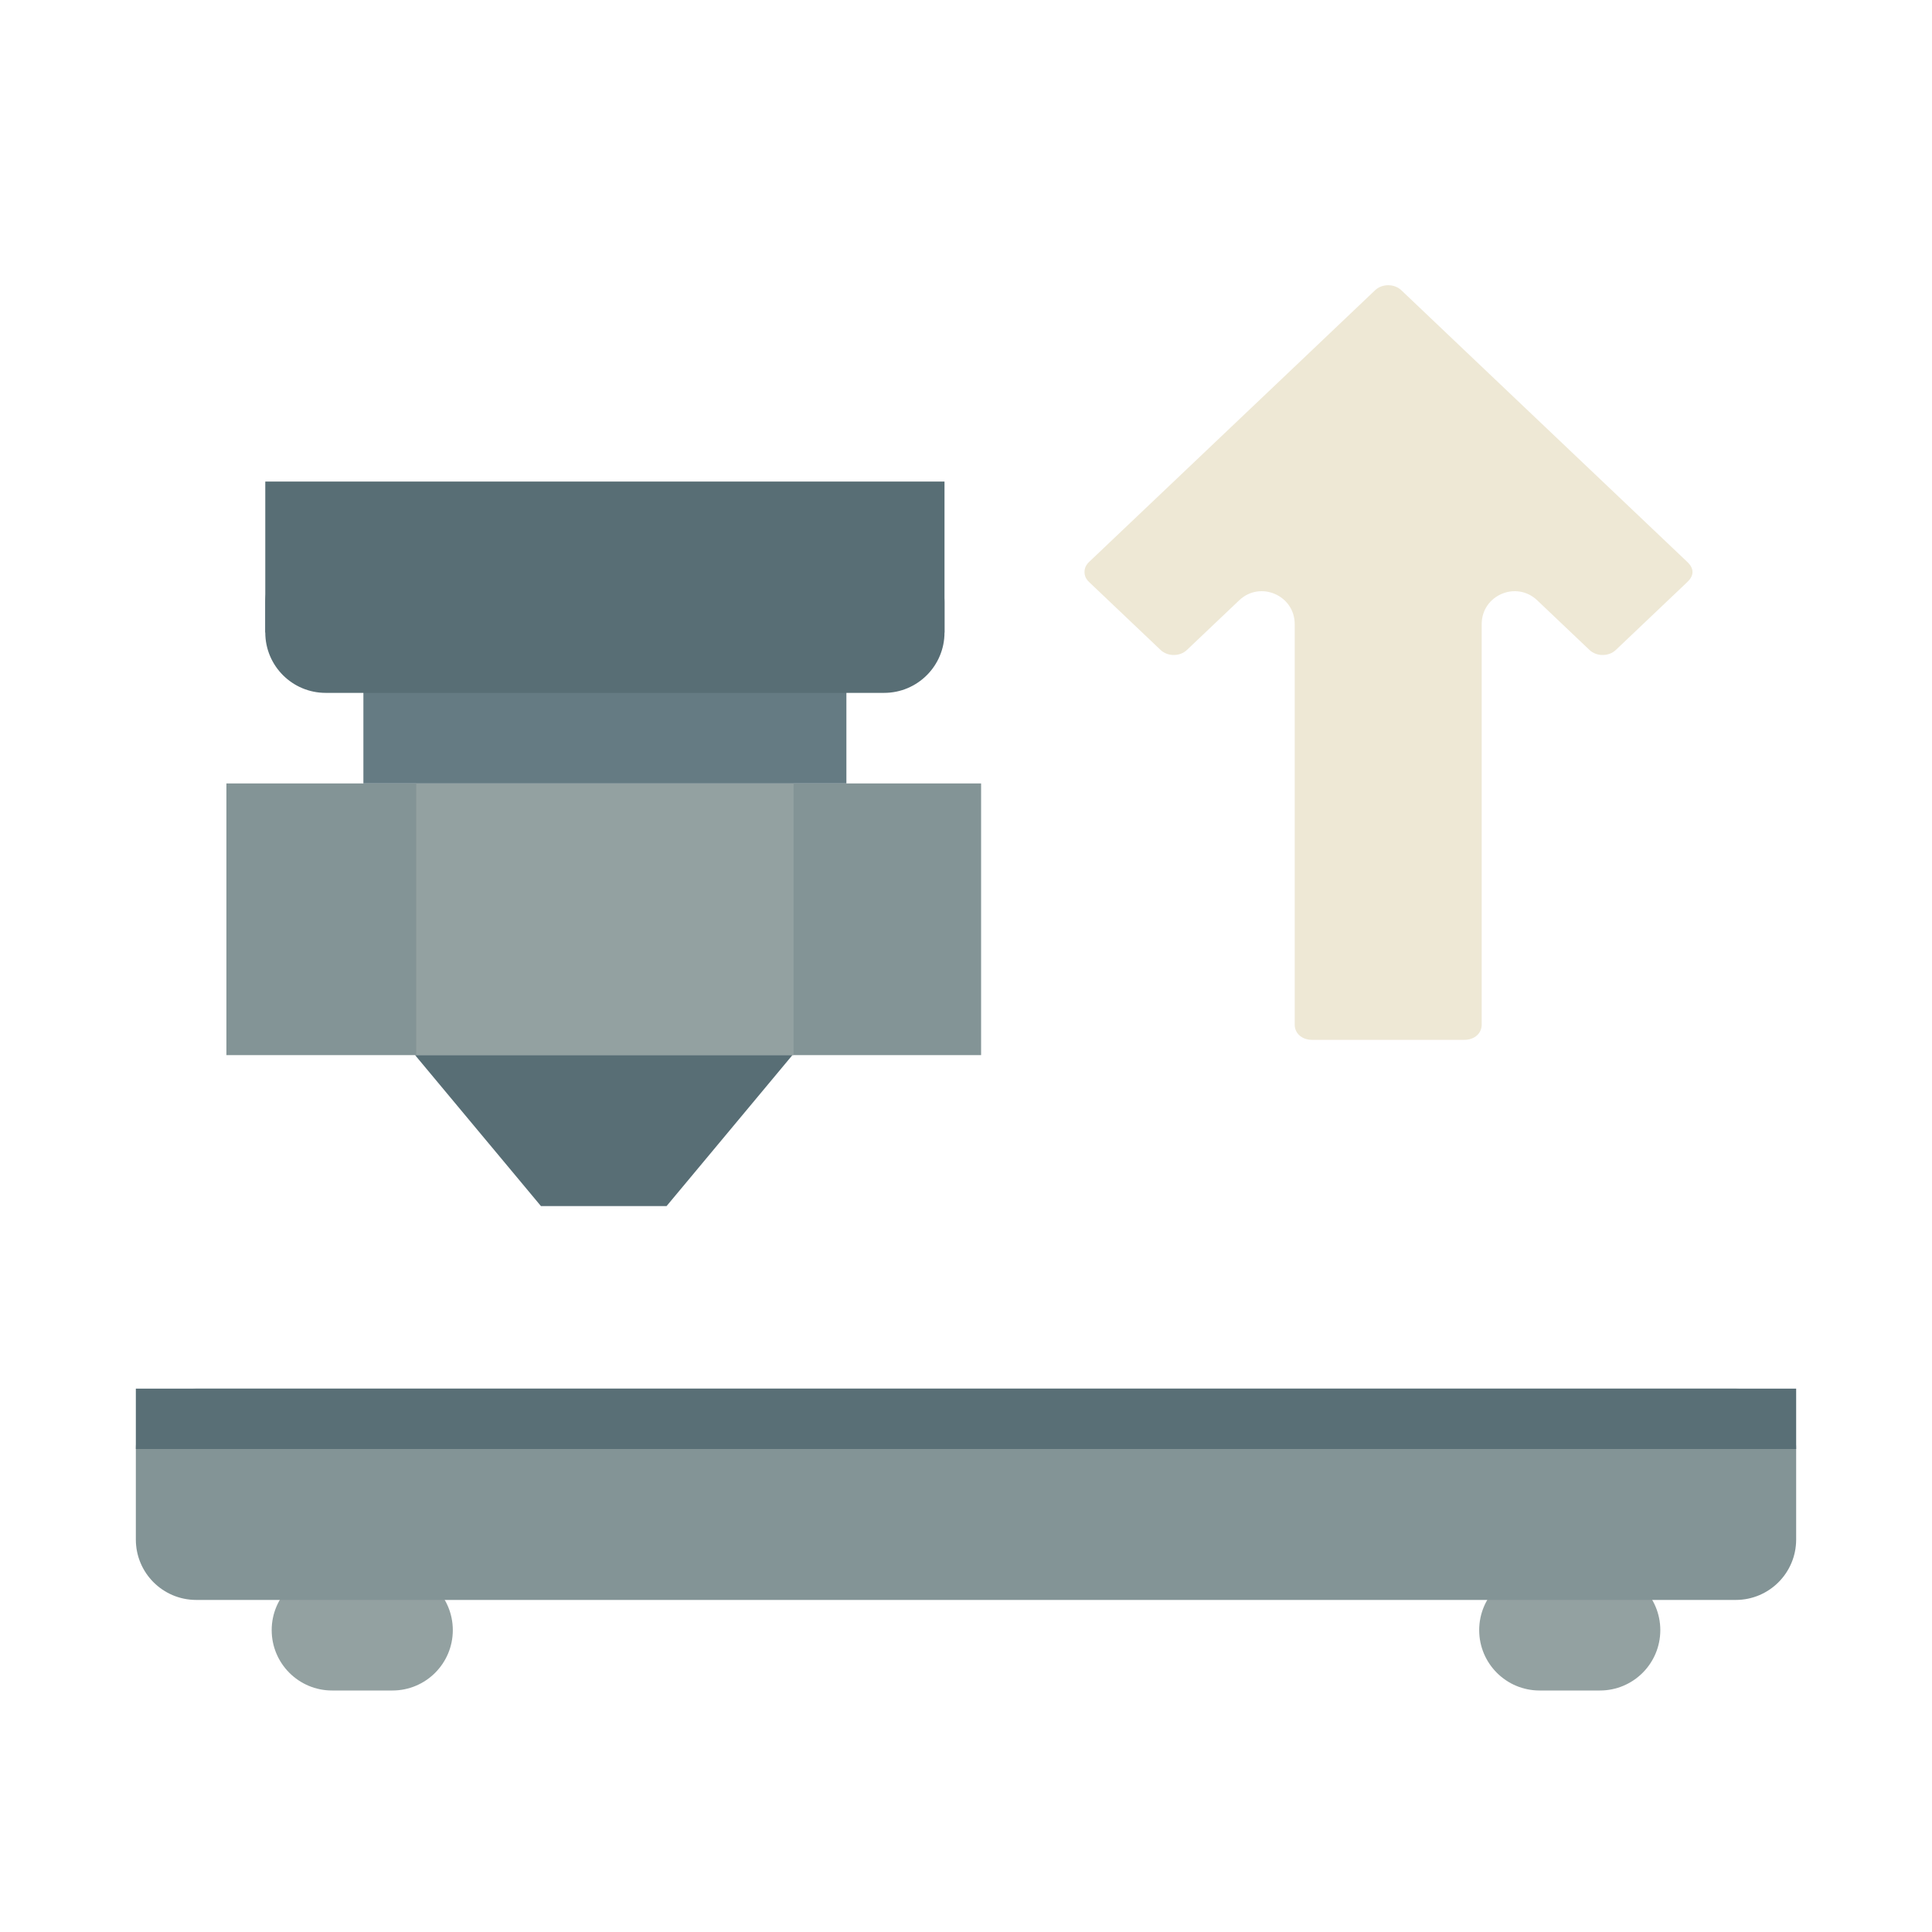
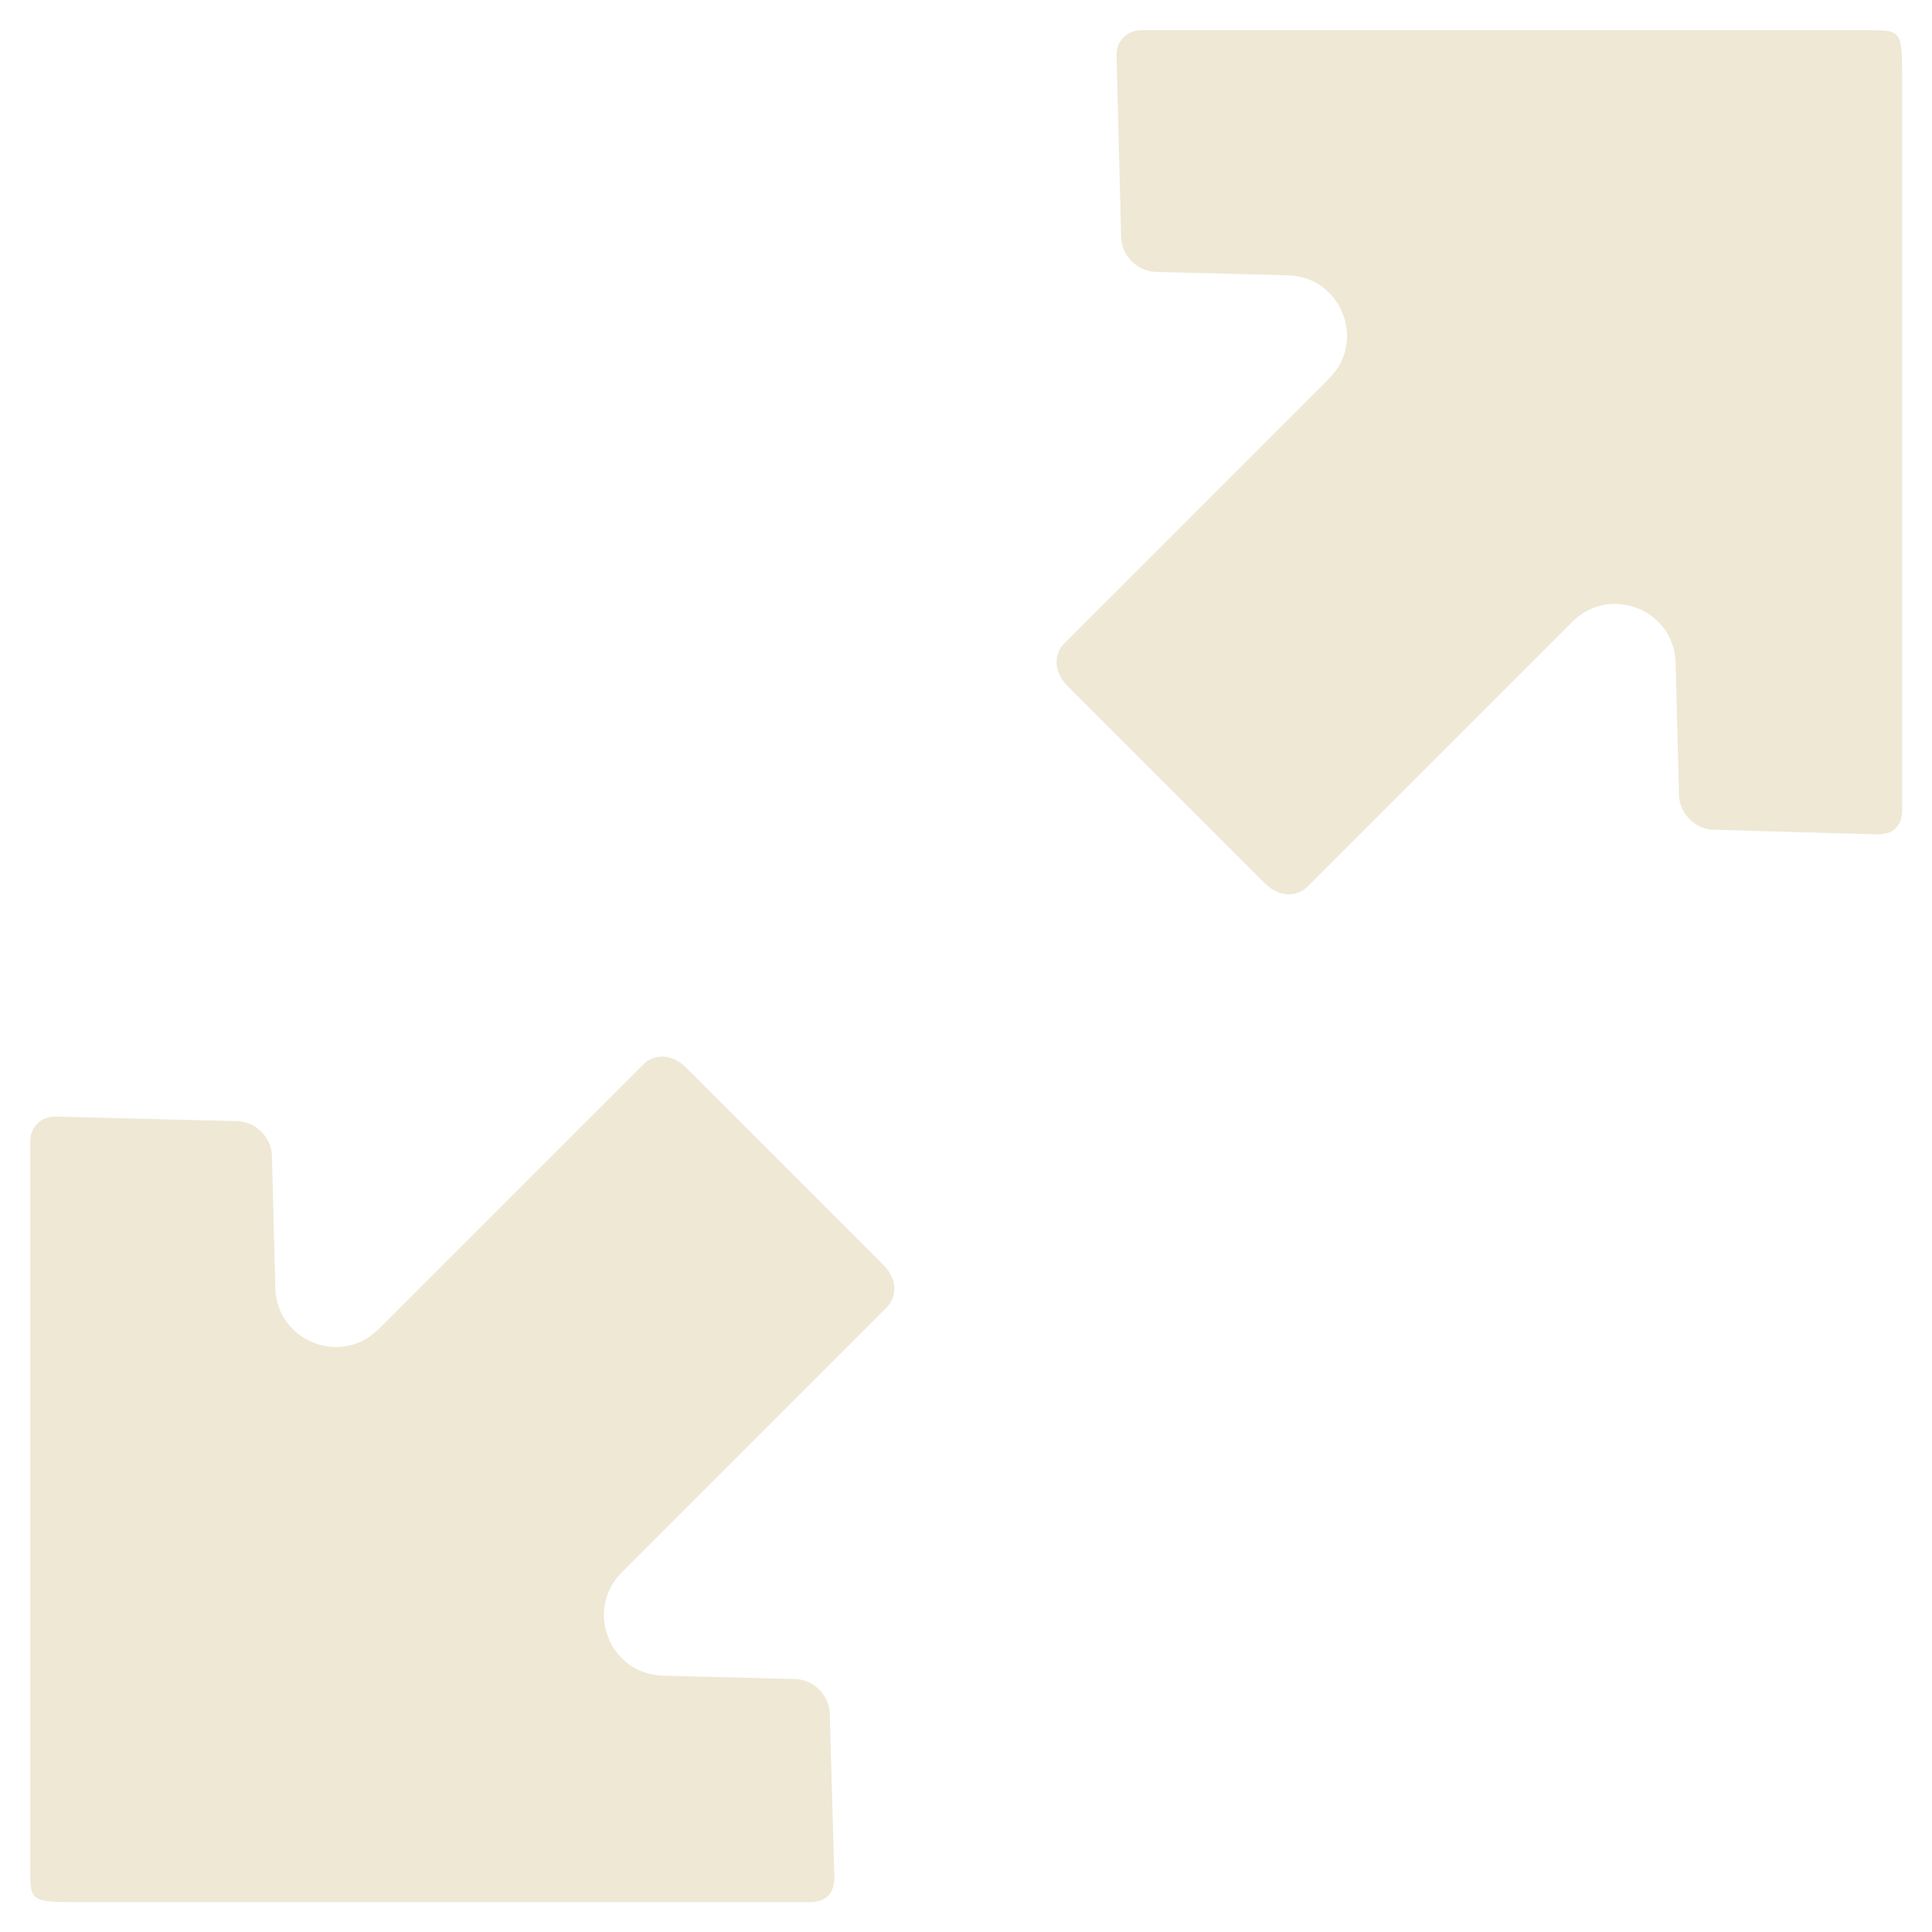
- <svg xmlns="http://www.w3.org/2000/svg" xmlns:xlink="http://www.w3.org/1999/xlink" width="64" height="64" viewBox="0 0 64 64" version="1.1" id="svg38">
-   <defs id="defs42">
-     <linearGradient id="linearGradient955">
-       <stop style="stop-color:#dc322f;stop-opacity:1" offset="0" id="stop959" />
-       <stop style="stop-color:#cb4b16;stop-opacity:0.498" offset="0.5" id="stop964" />
-       <stop style="stop-color:#b58900;stop-opacity:0.247" offset="0.75" id="stop966" />
-       <stop style="stop-color:#ffffff;stop-opacity:0;" offset="1" id="stop961" />
-     </linearGradient>
-     <linearGradient xlink:href="#linearGradient955" id="linearGradient945" x1="51" y1="40" x2="50.862" y2="5.843" gradientUnits="userSpaceOnUse" gradientTransform="translate(2,2.000366)" />
-   </defs>
-   <g id="g931" transform="translate(-1.034073,4.01132)">
-     <rect style="opacity:0.998;fill:#839496;fill-opacity:1;stroke:none;stroke-width:2;stroke-linecap:round;stroke-linejoin:round;stroke-miterlimit:4;stroke-dasharray:none;stop-color:#000000" id="rect1033" width="25" height="9" x="8.534" y="21.941" />
-     <rect style="opacity:0.998;fill:#93a1a1;fill-opacity:1;stroke:none;stroke-width:2;stroke-linecap:round;stroke-linejoin:round;stroke-miterlimit:4;stroke-dasharray:none;stop-color:#000000" id="rect1035" width="12.5" height="9" x="14.822" y="21.941" />
-     <path style="fill:#586e75;fill-opacity:1;stroke:none;stroke-width:1px;stroke-linecap:butt;stroke-linejoin:miter;stroke-opacity:1" d="m 14.784,30.941 h 12.5 l -4.168,5 h -4.163 z" id="path1037" />
-     <rect style="opacity:0.998;fill:#657b83;fill-opacity:1;stroke:none;stroke-width:2;stroke-linecap:round;stroke-linejoin:round;stroke-miterlimit:4;stroke-dasharray:none;stop-color:#000000" id="rect1039" width="16" height="5" x="13.072" y="16.941" />
-     <rect style="opacity:0.998;fill:#586e75;fill-opacity:1;stroke:none;stroke-width:2;stroke-linecap:round;stroke-linejoin:round;stroke-miterlimit:4;stroke-dasharray:none;stop-color:#000000" id="rect1055" width="22.5" height="5" x="9.822" y="13.941" ry="2" rx="2" />
-     <rect style="opacity:0.998;fill:#586e75;fill-opacity:1;stroke:none;stroke-width:2;stroke-linecap:round;stroke-linejoin:round;stroke-miterlimit:4;stroke-dasharray:none;stop-color:#000000" id="rect1065" width="22.5" height="5" x="9.822" y="11.941" />
+ <svg xmlns="http://www.w3.org/2000/svg" width="64" height="64" viewBox="0 0 64 64" id="svg4160" version="1.1">
+   <defs id="defs4162" />
+   <g id="layer2" style="display:inline;stroke:none" transform="translate(-3.532845,2.263642)">
+     <path style="color:#000000;display:inline;opacity:0.998;fill:#eee8d5;stroke:none;stroke-linecap:round;stroke-linejoin:round;-inkscape-stroke:none" d="M 45.433,26.996 38.899,20.462 c -0.484,-0.484 -0.454,-1.068 -0.108,-1.414 l 8.774,-8.774 c 1.244,-1.245 0.393,-3.374 -1.366,-3.418 l -4.395,-0.113 c -0.589,-0.015 -1.116,-0.542 -1.131,-1.131 l -0.153,-6.004 c -0.008,-0.296 0.087,-0.488 0.235,-0.635 0.148,-0.148 0.341,-0.244 0.637,-0.236 l 18.016,-7e-7 6.008,7e-7 c 1.128,0 1.128,-1.4e-6 1.128,1.743 l -2e-6,6.008 10e-7,18.016 c 0.015,0.591 -0.281,0.887 -0.871,0.871 l -5.389,-0.153 c -0.589,-0.015 -1.116,-0.542 -1.131,-1.131 l -0.113,-4.395 c -0.044,-1.759 -2.173,-2.61 -3.418,-1.366 l -8.774,8.774 c -0.346,0.346 -0.93,0.377 -1.414,-0.108 z" id="rect852-3-6-7" />
+     <path style="color:#000000;display:inline;opacity:0.998;fill:#eee8d5;stroke:none;stroke-linecap:round;stroke-linejoin:round;-inkscape-stroke:none" d="M 32.793,39.636 26.259,33.102 C 25.774,32.618 25.191,32.649 24.845,32.995 l -8.774,8.774 c -1.245,1.244 -3.374,0.393 -3.418,-1.366 l -0.113,-4.395 c -0.015,-0.589 -0.542,-1.116 -1.131,-1.131 L 5.405,34.724 c -0.296,-0.008 -0.488,0.087 -0.635,0.235 -0.148,0.148 -0.244,0.341 -0.236,0.637 l -2e-7,18.016 -9e-7,6.008 c 8e-7,1.128 -9e-7,1.128 1.743,1.128 l 6.008,-3e-6 18.016,3e-6 c 0.591,0.015 0.887,-0.281 0.871,-0.871 l -0.153,-5.389 c -0.015,-0.589 -0.542,-1.116 -1.131,-1.131 l -4.395,-0.113 c -1.759,-0.044 -2.61,-2.173 -1.366,-3.418 L 32.9,41.05 c 0.346,-0.346 0.377,-0.93 -0.108,-1.414 z" id="rect852-3-6-7-5" />
  </g>
-   <g id="g859" transform="translate(0,2)">
-     <rect style="opacity:0.995;fill:#93a1a1;fill-opacity:1;stroke:none;stroke-width:2;stroke-linecap:round;stroke-linejoin:round;paint-order:stroke fill markers;stop-color:#000000" id="rect863" width="6" height="4" x="9" y="50" rx="2" ry="2" />
-     <rect style="opacity:0.995;fill:#93a1a1;fill-opacity:1;stroke:none;stroke-width:2;stroke-linecap:round;stroke-linejoin:round;paint-order:stroke fill markers;stop-color:#000000" id="rect912-4" width="6" height="4" x="49" y="50" rx="2" ry="2" />
-     <rect style="opacity:0.995;fill:#839496;stroke:none;stroke-width:2;stroke-linecap:round;stroke-linejoin:round;paint-order:stroke fill markers;stop-color:#000000" id="rect857" width="55" height="7" x="4.5" y="44" ry="2" rx="2" />
-     <rect style="opacity:0.995;fill:#586e75;stroke:none;stroke-width:2;stroke-linecap:round;stroke-linejoin:round;paint-order:stroke fill markers;stop-color:#000000" id="rect854-3" width="55" x="4.5" y="44" height="2" />
-   </g>
-   <path style="color:#000000;display:inline;opacity:0.998;fill:#eee8d5;stroke:none;stroke-width:0.544;stroke-linecap:round;stroke-linejoin:round;-inkscape-stroke:none" d="m 48.498,34.447 h -5.024 c -0.372,0 -0.585,-0.236 -0.585,-0.502 V 20.675 c -1.95e-4,-0.957 -1.146,-1.448 -1.839,-0.789 l -1.733,1.646 c -0.232,0.221 -0.637,0.221 -0.87,0 l -2.367,-2.249 c -0.117,-0.111 -0.154,-0.221 -0.154,-0.334 0,-0.113 0.037,-0.225 0.154,-0.336 l 7.104,-6.748 2.368,-2.251 c 0.233,-0.221 0.635,-0.221 0.868,0 l 2.368,2.251 7.104,6.748 c 0.233,0.221 0.233,0.449 0,0.67 l -2.367,2.249 c -0.232,0.221 -0.637,0.221 -0.87,0 l -1.733,-1.646 c -0.693,-0.659 -1.839,-0.168 -1.839,0.789 v 13.27 c 0,0.266 -0.213,0.502 -0.585,0.502 z" id="rect852-3" />
</svg>
